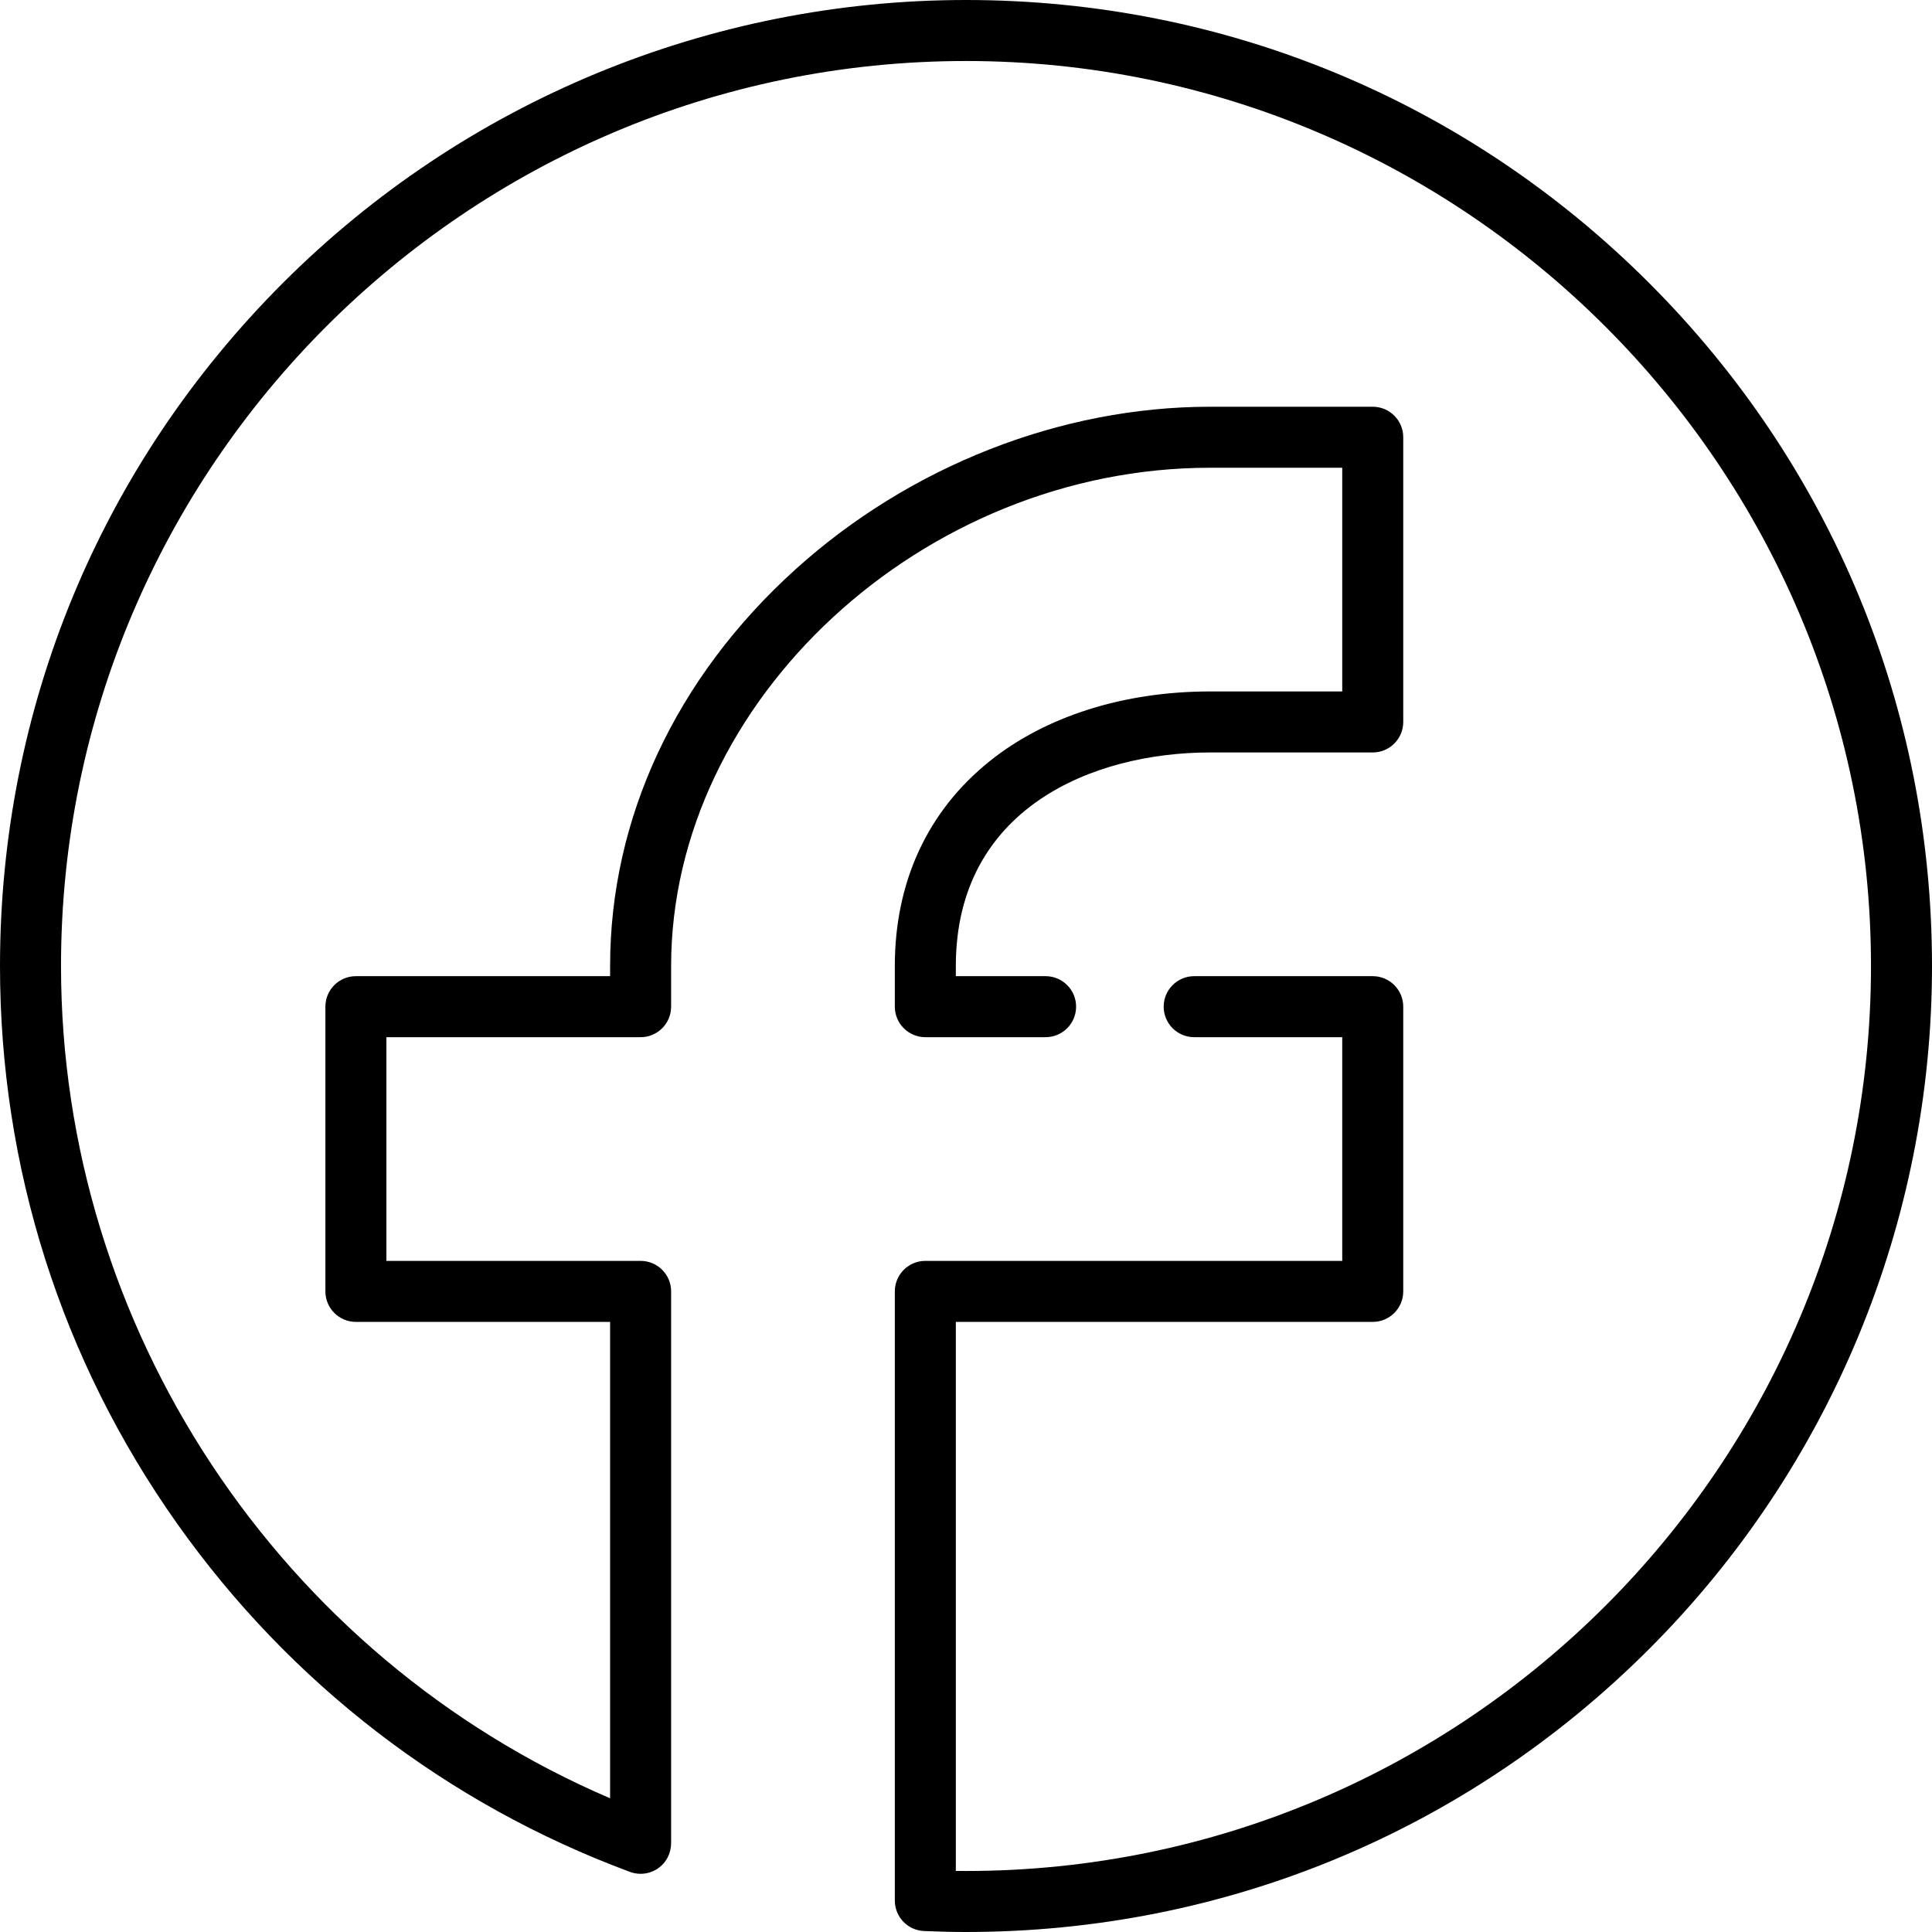
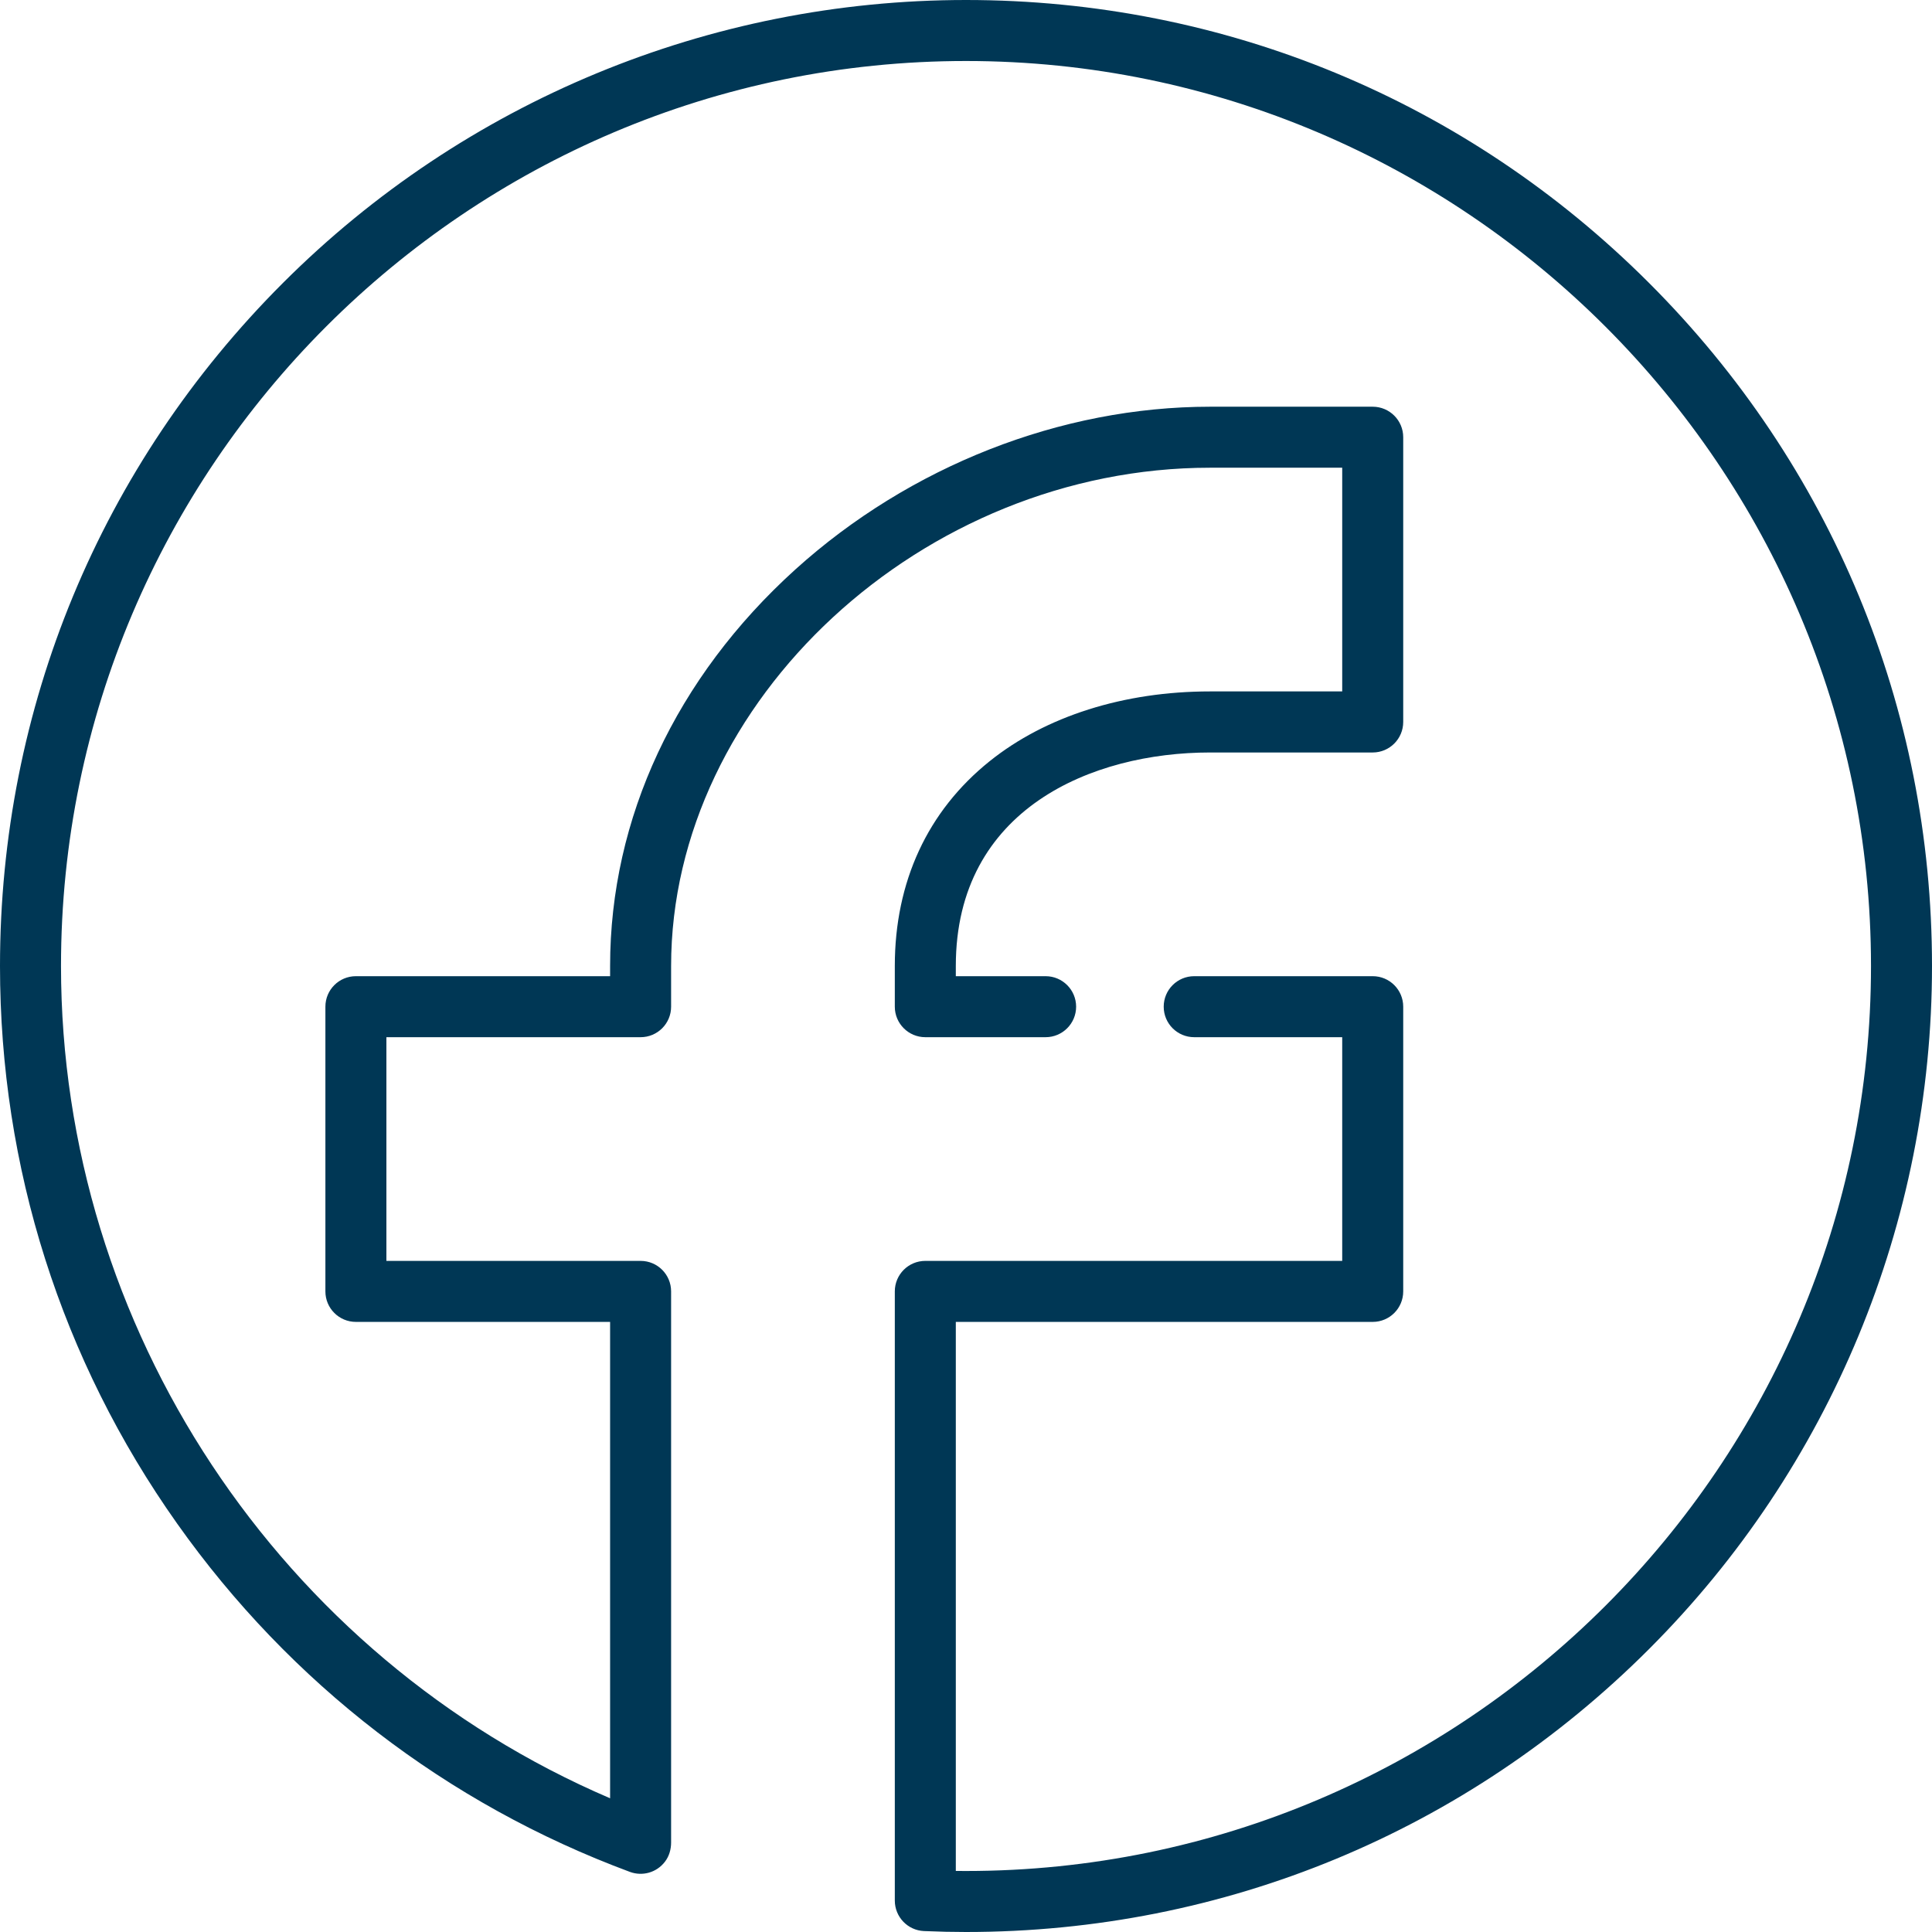
- <svg xmlns="http://www.w3.org/2000/svg" version="1.1" id="Layer_1" x="0px" y="0px" viewBox="0 0 512.001 512.001" style="enable-background:new 0 0 512.001 512.001;" xml:space="preserve">
-   <g>
-     <g>
-       <path d="M437.02,74.981C388.668,26.628,324.38,0,256.001,0C188.021,0,123.05,26.912,74.981,74.981    C26.629,123.333,0.001,187.621,0.001,256c0,53.306,16.227,104.399,46.926,147.757c30.02,42.398,71.526,74.321,120.03,92.318    c3.258,1.209,7.025,0.223,9.267-2.703c1.111-1.452,1.63-3.274,1.63-5.102V342.232c0-4.465-3.62-8.084-8.084-8.084h-67.368v-59.284    h67.368c4.465,0,8.084-3.62,8.084-8.084V256c0-70.34,66.739-132.042,142.821-132.042h35.032v59.284h-35.032    c-22.814,0-43.559,6.567-58.413,18.489c-16.436,13.192-25.124,31.958-25.124,54.269v10.779c0,4.465,3.62,8.084,8.084,8.084h31.872    c4.465,0,8.084-3.62,8.084-8.084c0-4.465-3.62-8.084-8.084-8.084h-23.788V256c0-41.768,36.291-56.589,67.368-56.589h43.116    c4.465,0,8.084-3.62,8.084-8.084v-75.453c0-4.465-3.62-8.084-8.084-8.084h-43.116c-39.518,0-79.573,15.72-109.895,43.129    c-31.659,28.619-49.095,65.937-49.095,105.082v2.695H94.316c-4.465,0-8.084,3.62-8.084,8.084v75.453    c0,4.465,3.62,8.084,8.084,8.084h67.368v126.248C74.182,439.076,16.169,351.887,16.169,256    c0-132.244,107.588-239.832,239.83-239.832c132.098,0,239.833,107.734,239.833,239.833c0,132.243-107.588,239.83-239.832,239.83    c-0.885,0-1.782-0.005-2.695-0.017V350.316H363.79c4.465,0,8.084-3.62,8.084-8.084v-75.453c0-4.465-3.62-8.084-8.084-8.084    h-47.317c-4.465,0-8.084,3.62-8.084,8.084c0,4.465,3.62,8.084,8.084,8.084h39.233v59.284H245.222c-4.465,0-8.084,3.62-8.084,8.084    v161.437c0,4.325,3.408,7.891,7.729,8.077c4.005,0.171,7.648,0.255,11.135,0.255c68.379,0,132.667-26.628,181.019-74.981    c48.069-48.07,74.981-113.04,74.981-181.021C512.001,187.621,485.372,123.333,437.02,74.981z" />
-     </g>
-   </g>
-   <g>
- </g>
-   <g>
- </g>
-   <g>
- </g>
-   <g>
- </g>
-   <g>
- </g>
-   <g>
- </g>
-   <g>
- </g>
-   <g>
- </g>
-   <g>
- </g>
-   <g>
- </g>
-   <g>
- </g>
-   <g>
- </g>
-   <g>
- </g>
-   <g>
- </g>
-   <g>
- </g>
+ <svg xmlns="http://www.w3.org/2000/svg" width="33" height="33" viewBox="0 0 33 33" fill="none">
+   <path d="M28.167 4.833C25.051 1.716 20.907 0 16.5 0C12.118 0 7.931 1.735 4.833 4.833C1.716 7.949 0 12.093 0 16.5C0 19.936 1.046 23.229 3.025 26.023C4.959 28.756 7.635 30.814 10.761 31.974C10.971 32.051 11.214 31.988 11.358 31.799C11.43 31.706 11.463 31.588 11.463 31.471V22.058C11.463 21.77 11.23 21.537 10.942 21.537H6.6V17.716H10.942C11.23 17.716 11.463 17.483 11.463 17.195V16.5C11.463 11.966 15.765 7.989 20.668 7.989H22.926V11.81H20.668C19.198 11.81 17.861 12.234 16.904 13.002C15.844 13.852 15.284 15.062 15.284 16.5V17.195C15.284 17.483 15.518 17.716 15.805 17.716H17.86C18.147 17.716 18.381 17.483 18.381 17.195C18.381 16.907 18.147 16.674 17.86 16.674H16.326V16.5C16.326 13.808 18.665 12.853 20.668 12.853H23.447C23.735 12.853 23.968 12.619 23.968 12.332V7.468C23.968 7.181 23.735 6.947 23.447 6.947H20.668C18.121 6.947 15.54 7.961 13.585 9.727C11.545 11.572 10.421 13.977 10.421 16.5V16.674H6.079C5.791 16.674 5.558 16.907 5.558 17.195V22.058C5.558 22.346 5.791 22.579 6.079 22.579H10.421V30.716C4.781 28.3 1.042 22.68 1.042 16.5C1.042 7.976 7.976 1.042 16.5 1.042C25.014 1.042 31.958 7.986 31.958 16.5C31.958 25.023 25.023 31.958 16.5 31.958C16.443 31.958 16.385 31.957 16.326 31.957V22.579H23.447C23.735 22.579 23.968 22.346 23.968 22.058V17.195C23.968 16.907 23.735 16.674 23.447 16.674H20.398C20.11 16.674 19.877 16.907 19.877 17.195C19.877 17.483 20.11 17.716 20.398 17.716H22.926V21.537H15.805C15.517 21.537 15.284 21.77 15.284 22.058V32.463C15.284 32.742 15.504 32.972 15.782 32.984C16.041 32.995 16.275 33 16.5 33C20.907 33 25.051 31.284 28.167 28.167C31.265 25.069 33 20.881 33 16.5C33 12.093 31.284 7.949 28.167 4.833Z" fill="#003755" />
</svg>
